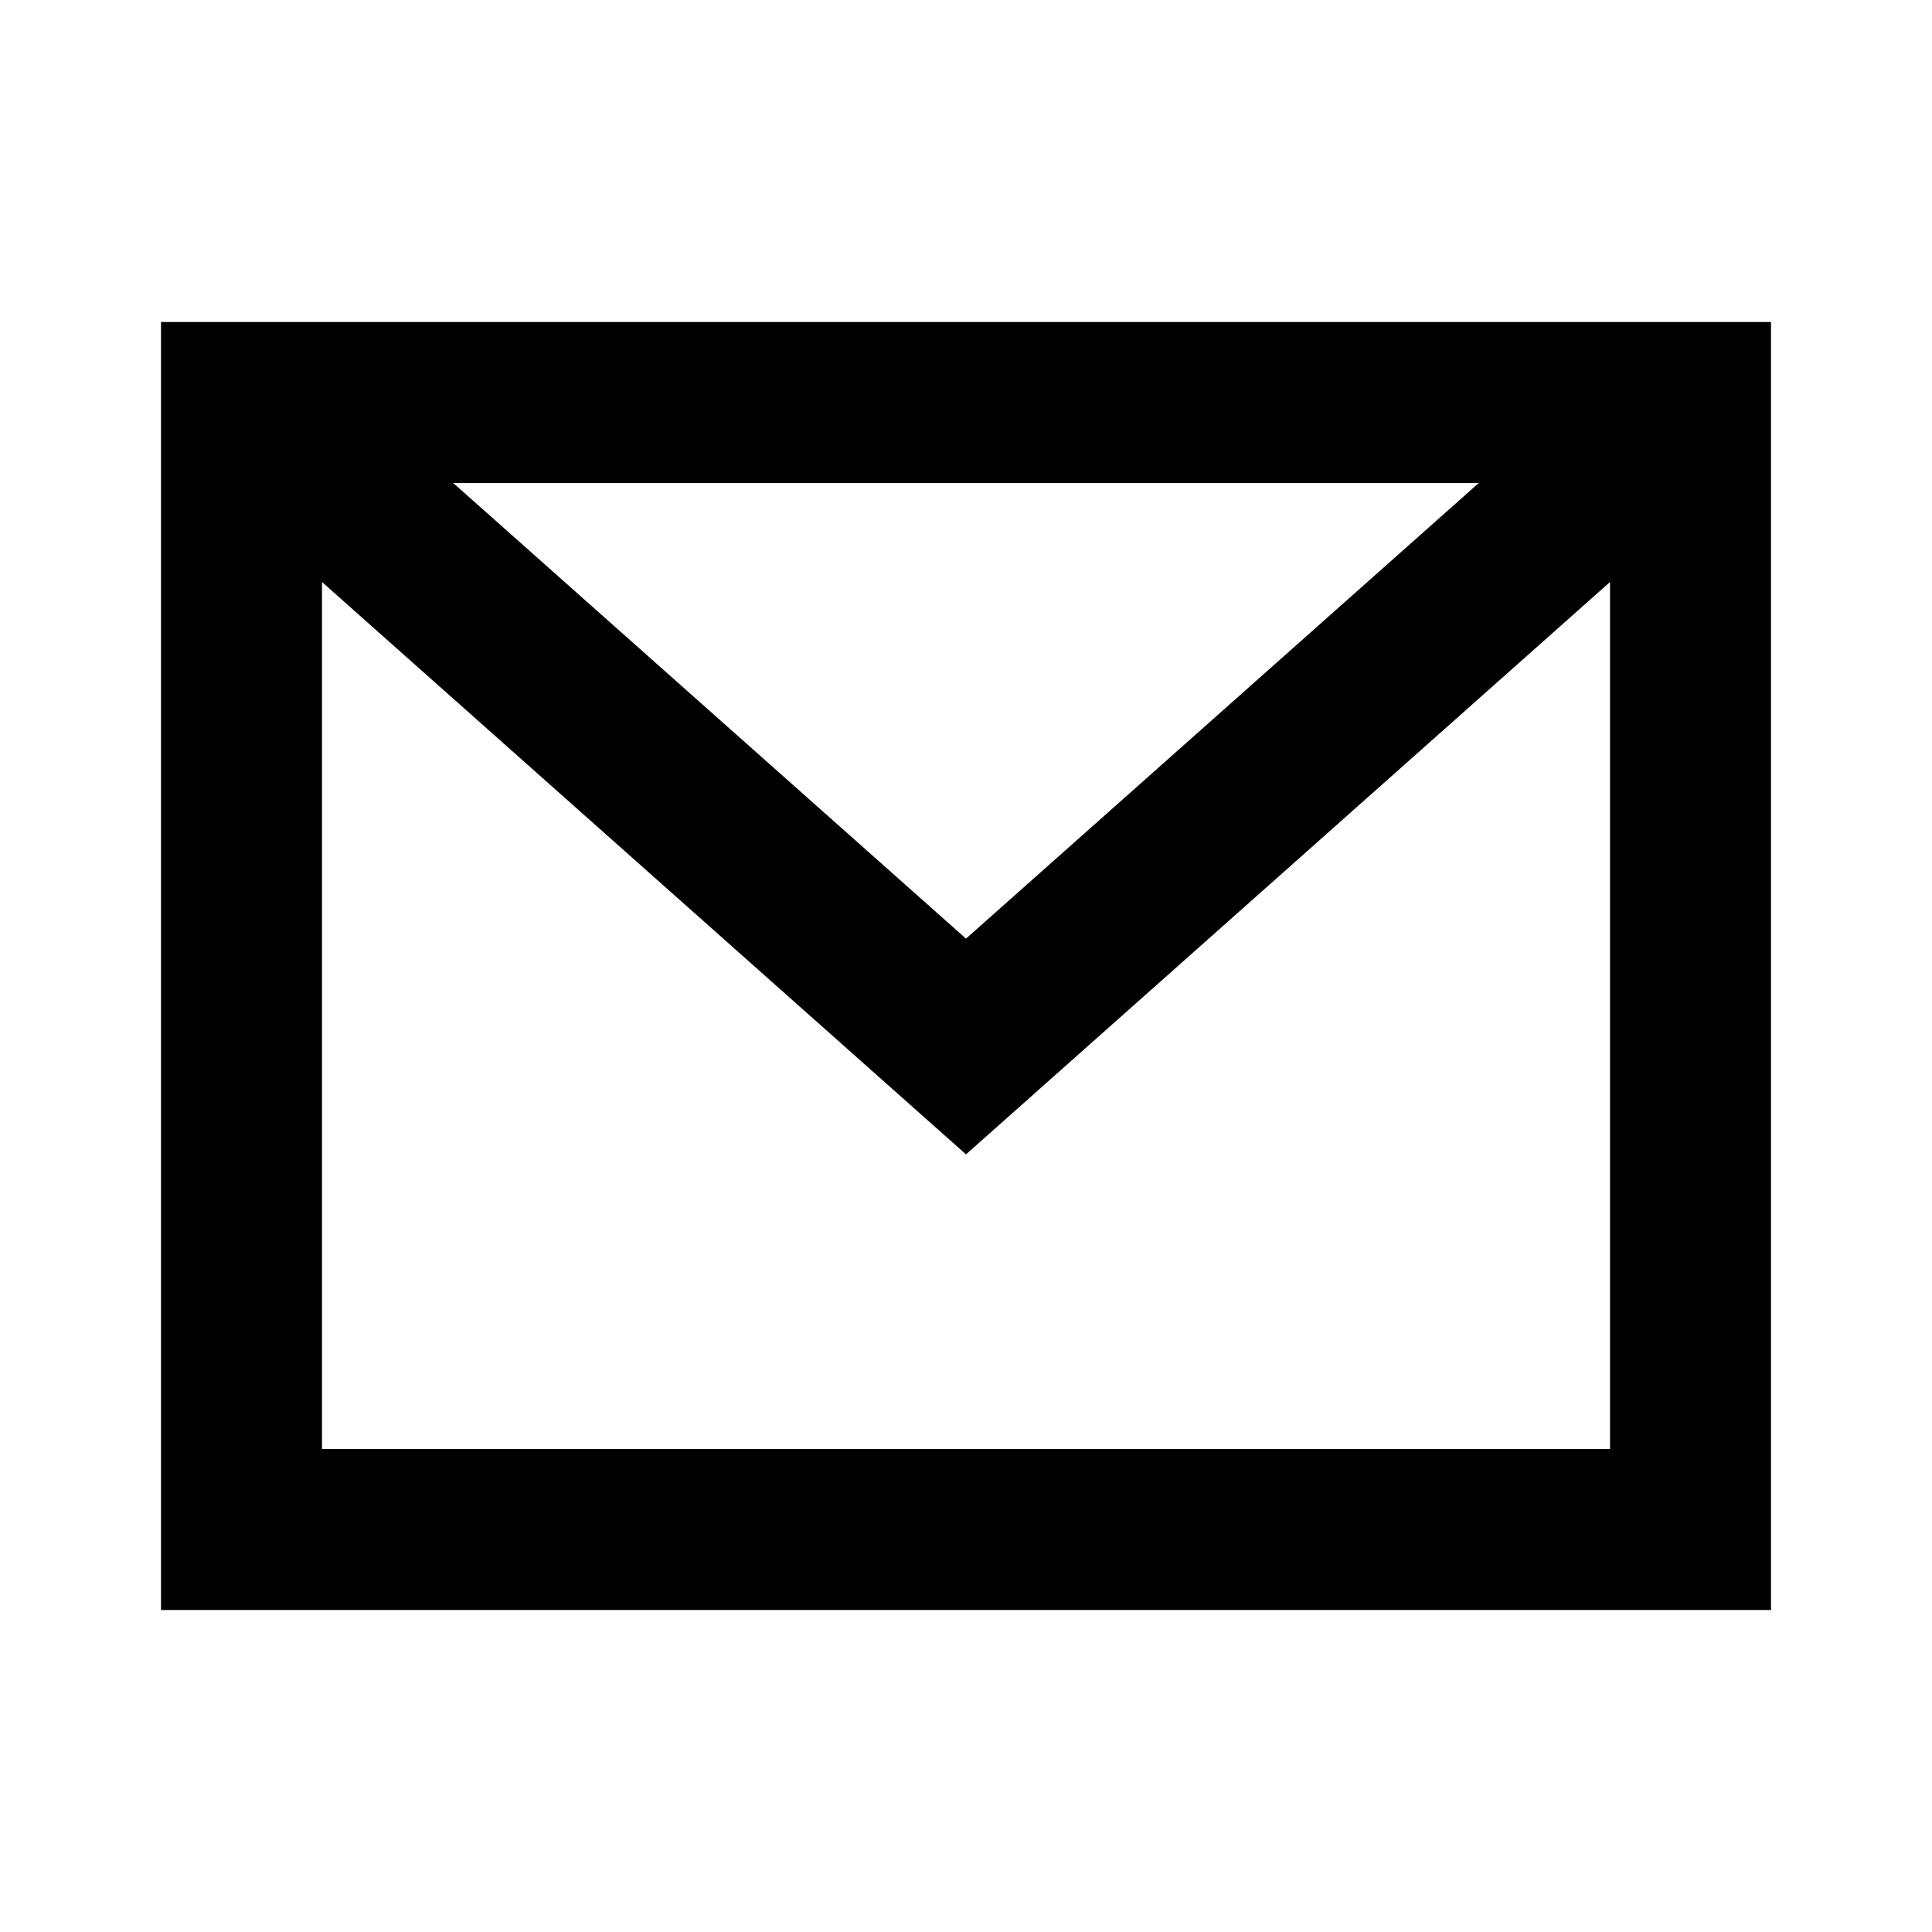
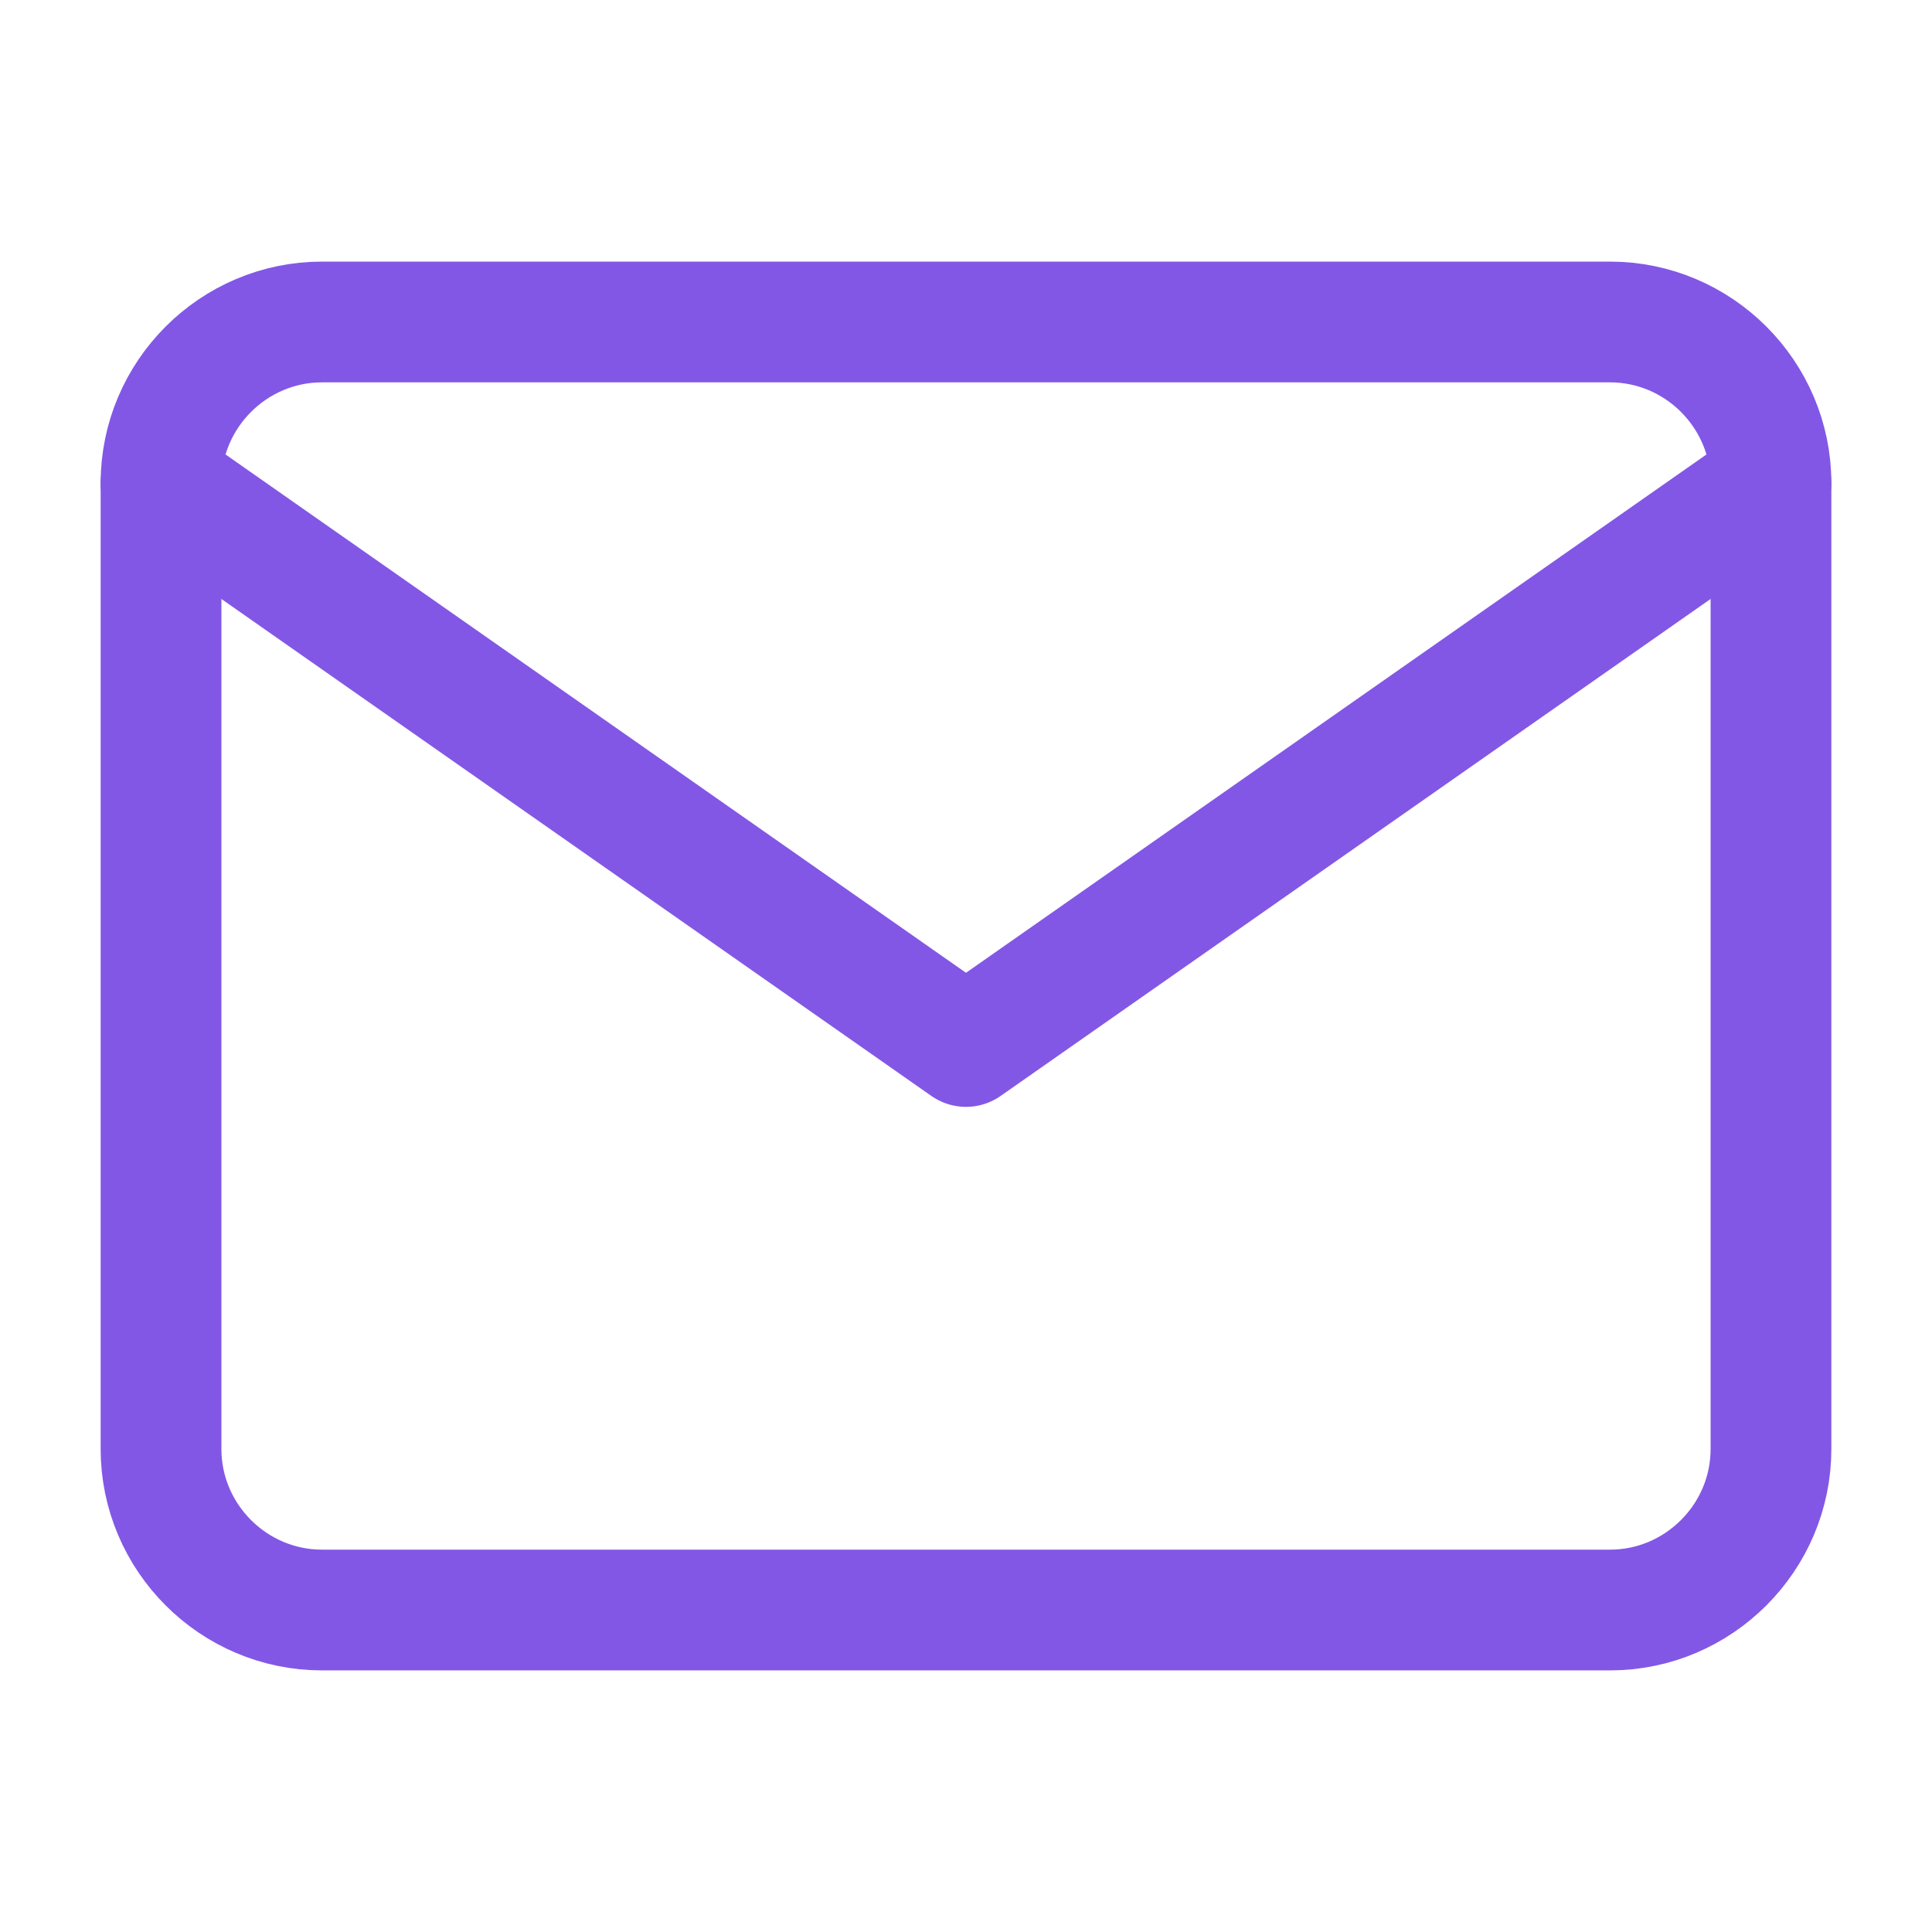
- <svg xmlns="http://www.w3.org/2000/svg" width="800px" height="800px" viewBox="0 0 512 512" version="1.1">
-   <g id="Page-1" stroke="none" stroke-width="1" fill="none" fill-rule="evenodd">
-     <g id="email" fill="#000000" transform="translate(42.66667, 85.33333)">
-       <path d="M3.55271368e-14,1.42108547e-14 L3.55271368e-14,341.333 L426.667,341.333 L426.667,1.42108547e-14 L3.55271368e-14,1.42108547e-14 Z M349.227,42.667 L213.333,163.413 L77.44,42.667 L349.227,42.667 Z M42.667,298.667 L42.667,68.907 L213.333,220.587 L384,68.907 L384,298.667 L42.667,298.667 Z">
- 
- </path>
-     </g>
-   </g>
+ <svg xmlns="http://www.w3.org/2000/svg" width="32" height="32" viewBox="0 0 32 32" fill="none">
+   <path d="M5.333 5.333H26.667C28.133 5.333 29.333 6.533 29.333 8V24C29.333 25.467 28.133 26.667 26.667 26.667H5.333C3.867 26.667 2.667 25.467 2.667 24V8C2.667 6.533 3.867 5.333 5.333 5.333Z" stroke="#8257E6" stroke-width="2" stroke-linecap="round" stroke-linejoin="round" />
+   <path d="M29.333 8L16 17.333L2.667 8" stroke="#8257E6" stroke-width="2" stroke-linecap="round" stroke-linejoin="round" />
</svg>
